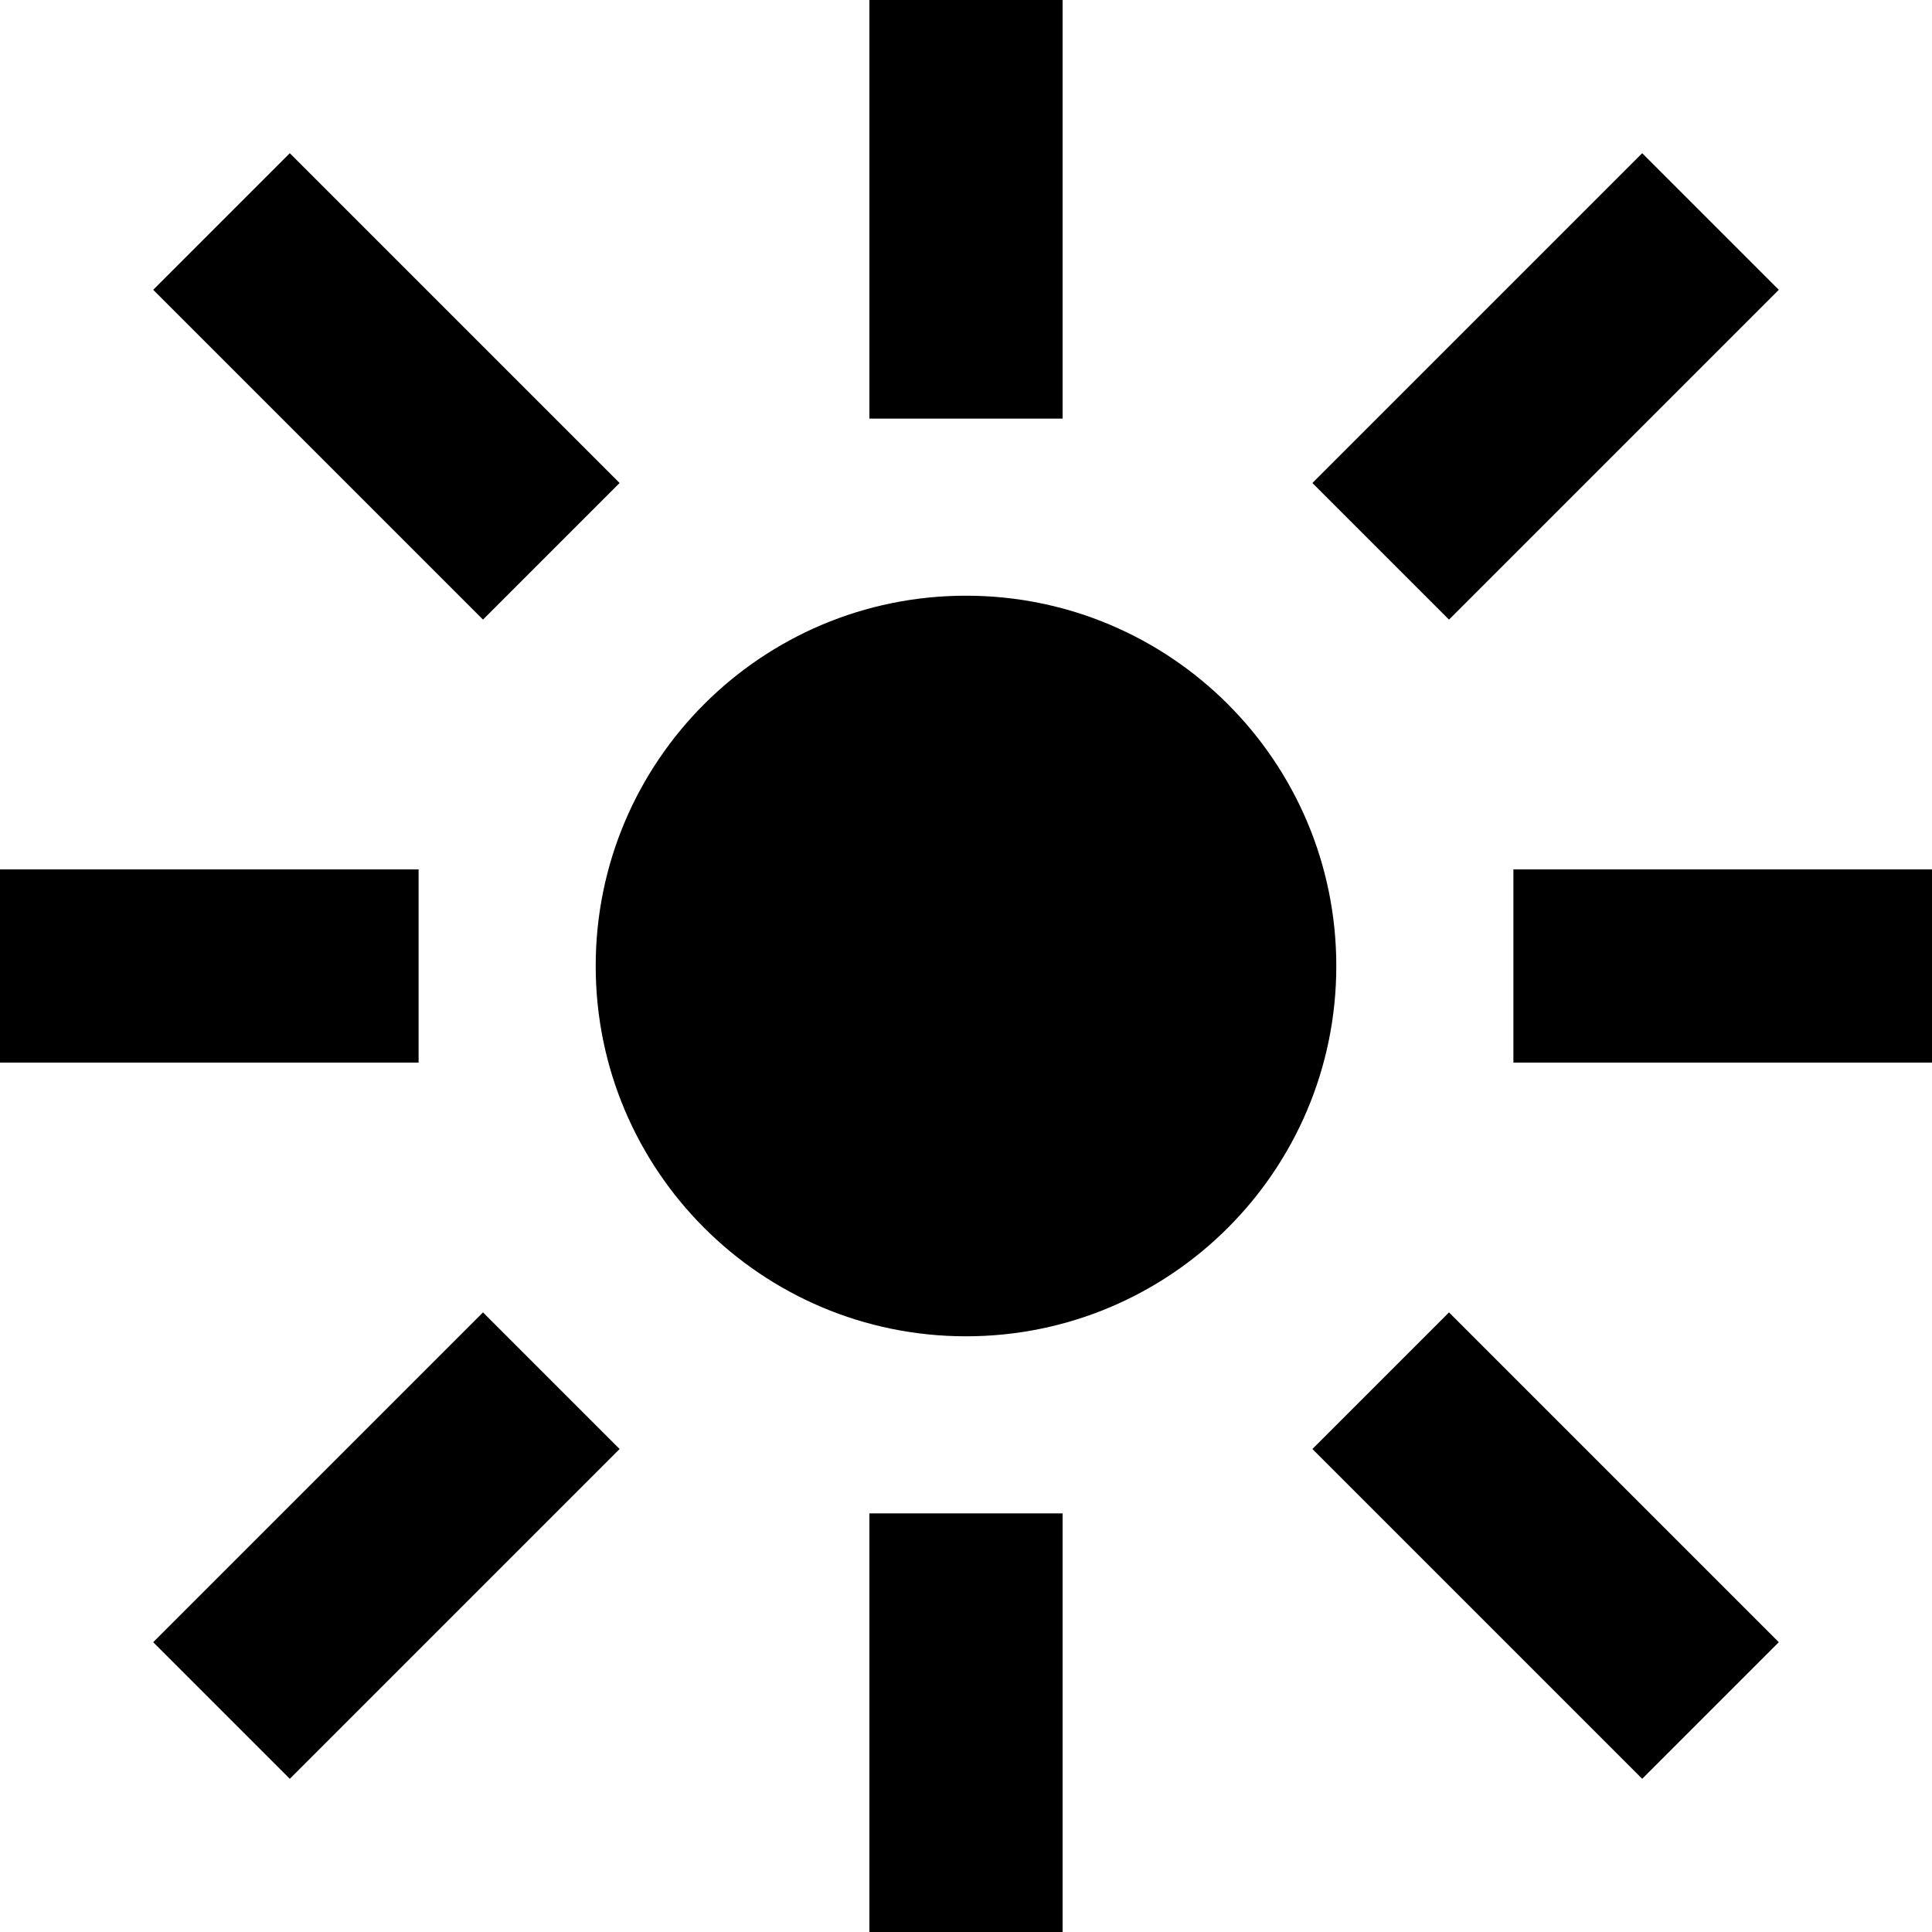
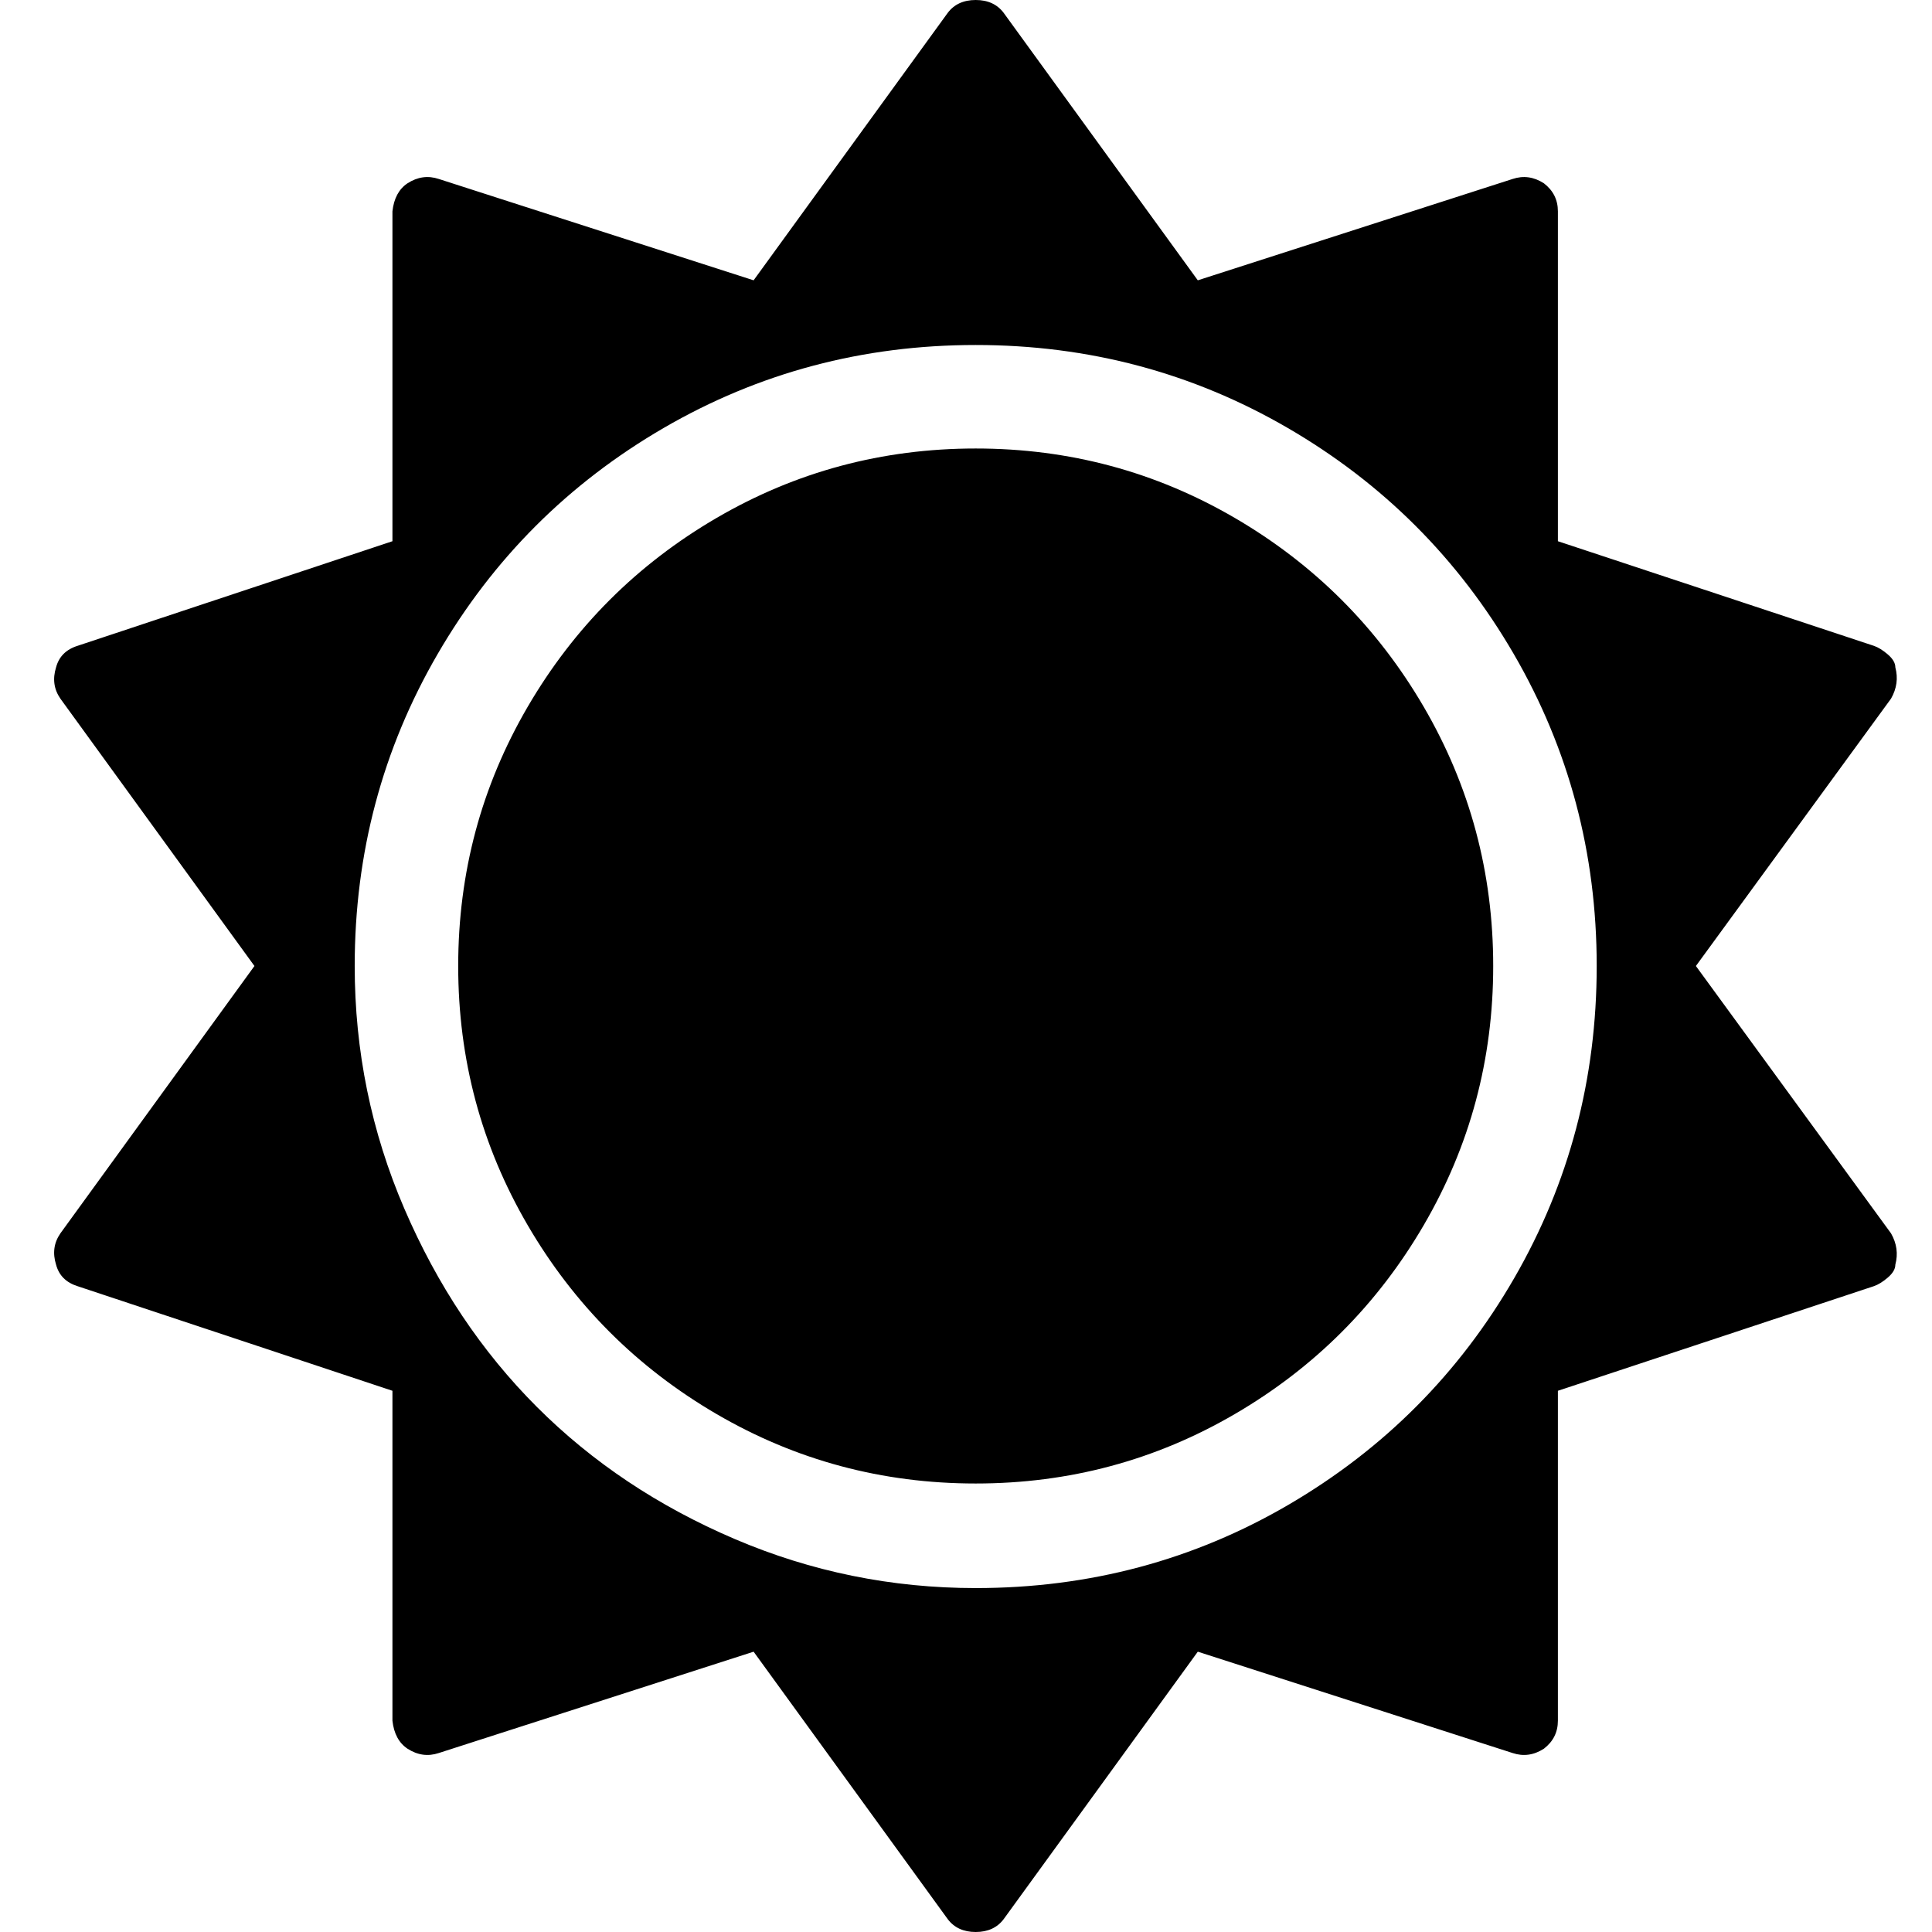
- <svg xmlns="http://www.w3.org/2000/svg" viewBox="0 0 12 12">
-   <circle cx="6" cy="6" r="2.3" fill="black" />
-   <line x1="6" y1="0" x2="6" y2="2" stroke="black" stroke-width="1.2" stroke-linecap="square" />
-   <line x1="6" y1="10" x2="6" y2="12" stroke="black" stroke-width="1.2" stroke-linecap="square" />
-   <line x1="0" y1="6" x2="2" y2="6" stroke="black" stroke-width="1.2" stroke-linecap="square" />
-   <line x1="10" y1="6" x2="12" y2="6" stroke="black" stroke-width="1.2" stroke-linecap="square" />
-   <line x1="1.8" y1="1.8" x2="3" y2="3" stroke="black" stroke-width="1.2" stroke-linecap="square" />
-   <line x1="9" y1="9" x2="10.2" y2="10.2" stroke="black" stroke-width="1.2" stroke-linecap="square" />
-   <line x1="10.2" y1="1.8" x2="9" y2="3" stroke="black" stroke-width="1.2" stroke-linecap="square" />
-   <line x1="3" y1="9" x2="1.8" y2="10.2" stroke="black" stroke-width="1.2" stroke-linecap="square" />
+ <svg xmlns="http://www.w3.org/2000/svg" aria-hidden="true" role="img" style="color: rgb(0, 0, 0);" width="64" height="64" viewBox="0 0 1728 1792">
+   <path fill="currentColor" d="M873 416q-130 0-240.5 64.5t-175 175T393 896t64.5 240.5t175 175T873 1376t240.5-64.5t175-175T1353 896t-64.5-240.5t-175-175T873 416m853 757q0 6-7 12t-13 8l-293 97v306q0 16-13 26q-14 9-29 4l-292-94l-180 248q-9 12-26 12t-26-12l-180-248l-292 94q-15 5-29-4q-12-8-14-26v-306l-292-97q-16-5-20-20q-5-16 4-29l180-248L24 648q-9-13-4-29q4-15 20-20l292-97V196q2-18 14-26q14-9 29-4l292 94L847 12q9-12 26-12t26 12l180 248l292-94q15-5 29 4q13 10 13 26v306l293 97q6 2 13 8t7 12q4 15-4 29l-181 248l181 248q8 14 4 29m-277-277q0-157-77-289.5T1162.5 397T873 320t-289.5 77T374 606.5T297 896q0 118 46 225t123 184t183.5 122.5T873 1473q158 0 290.5-77.5t209-210T1449 896" />
</svg>
